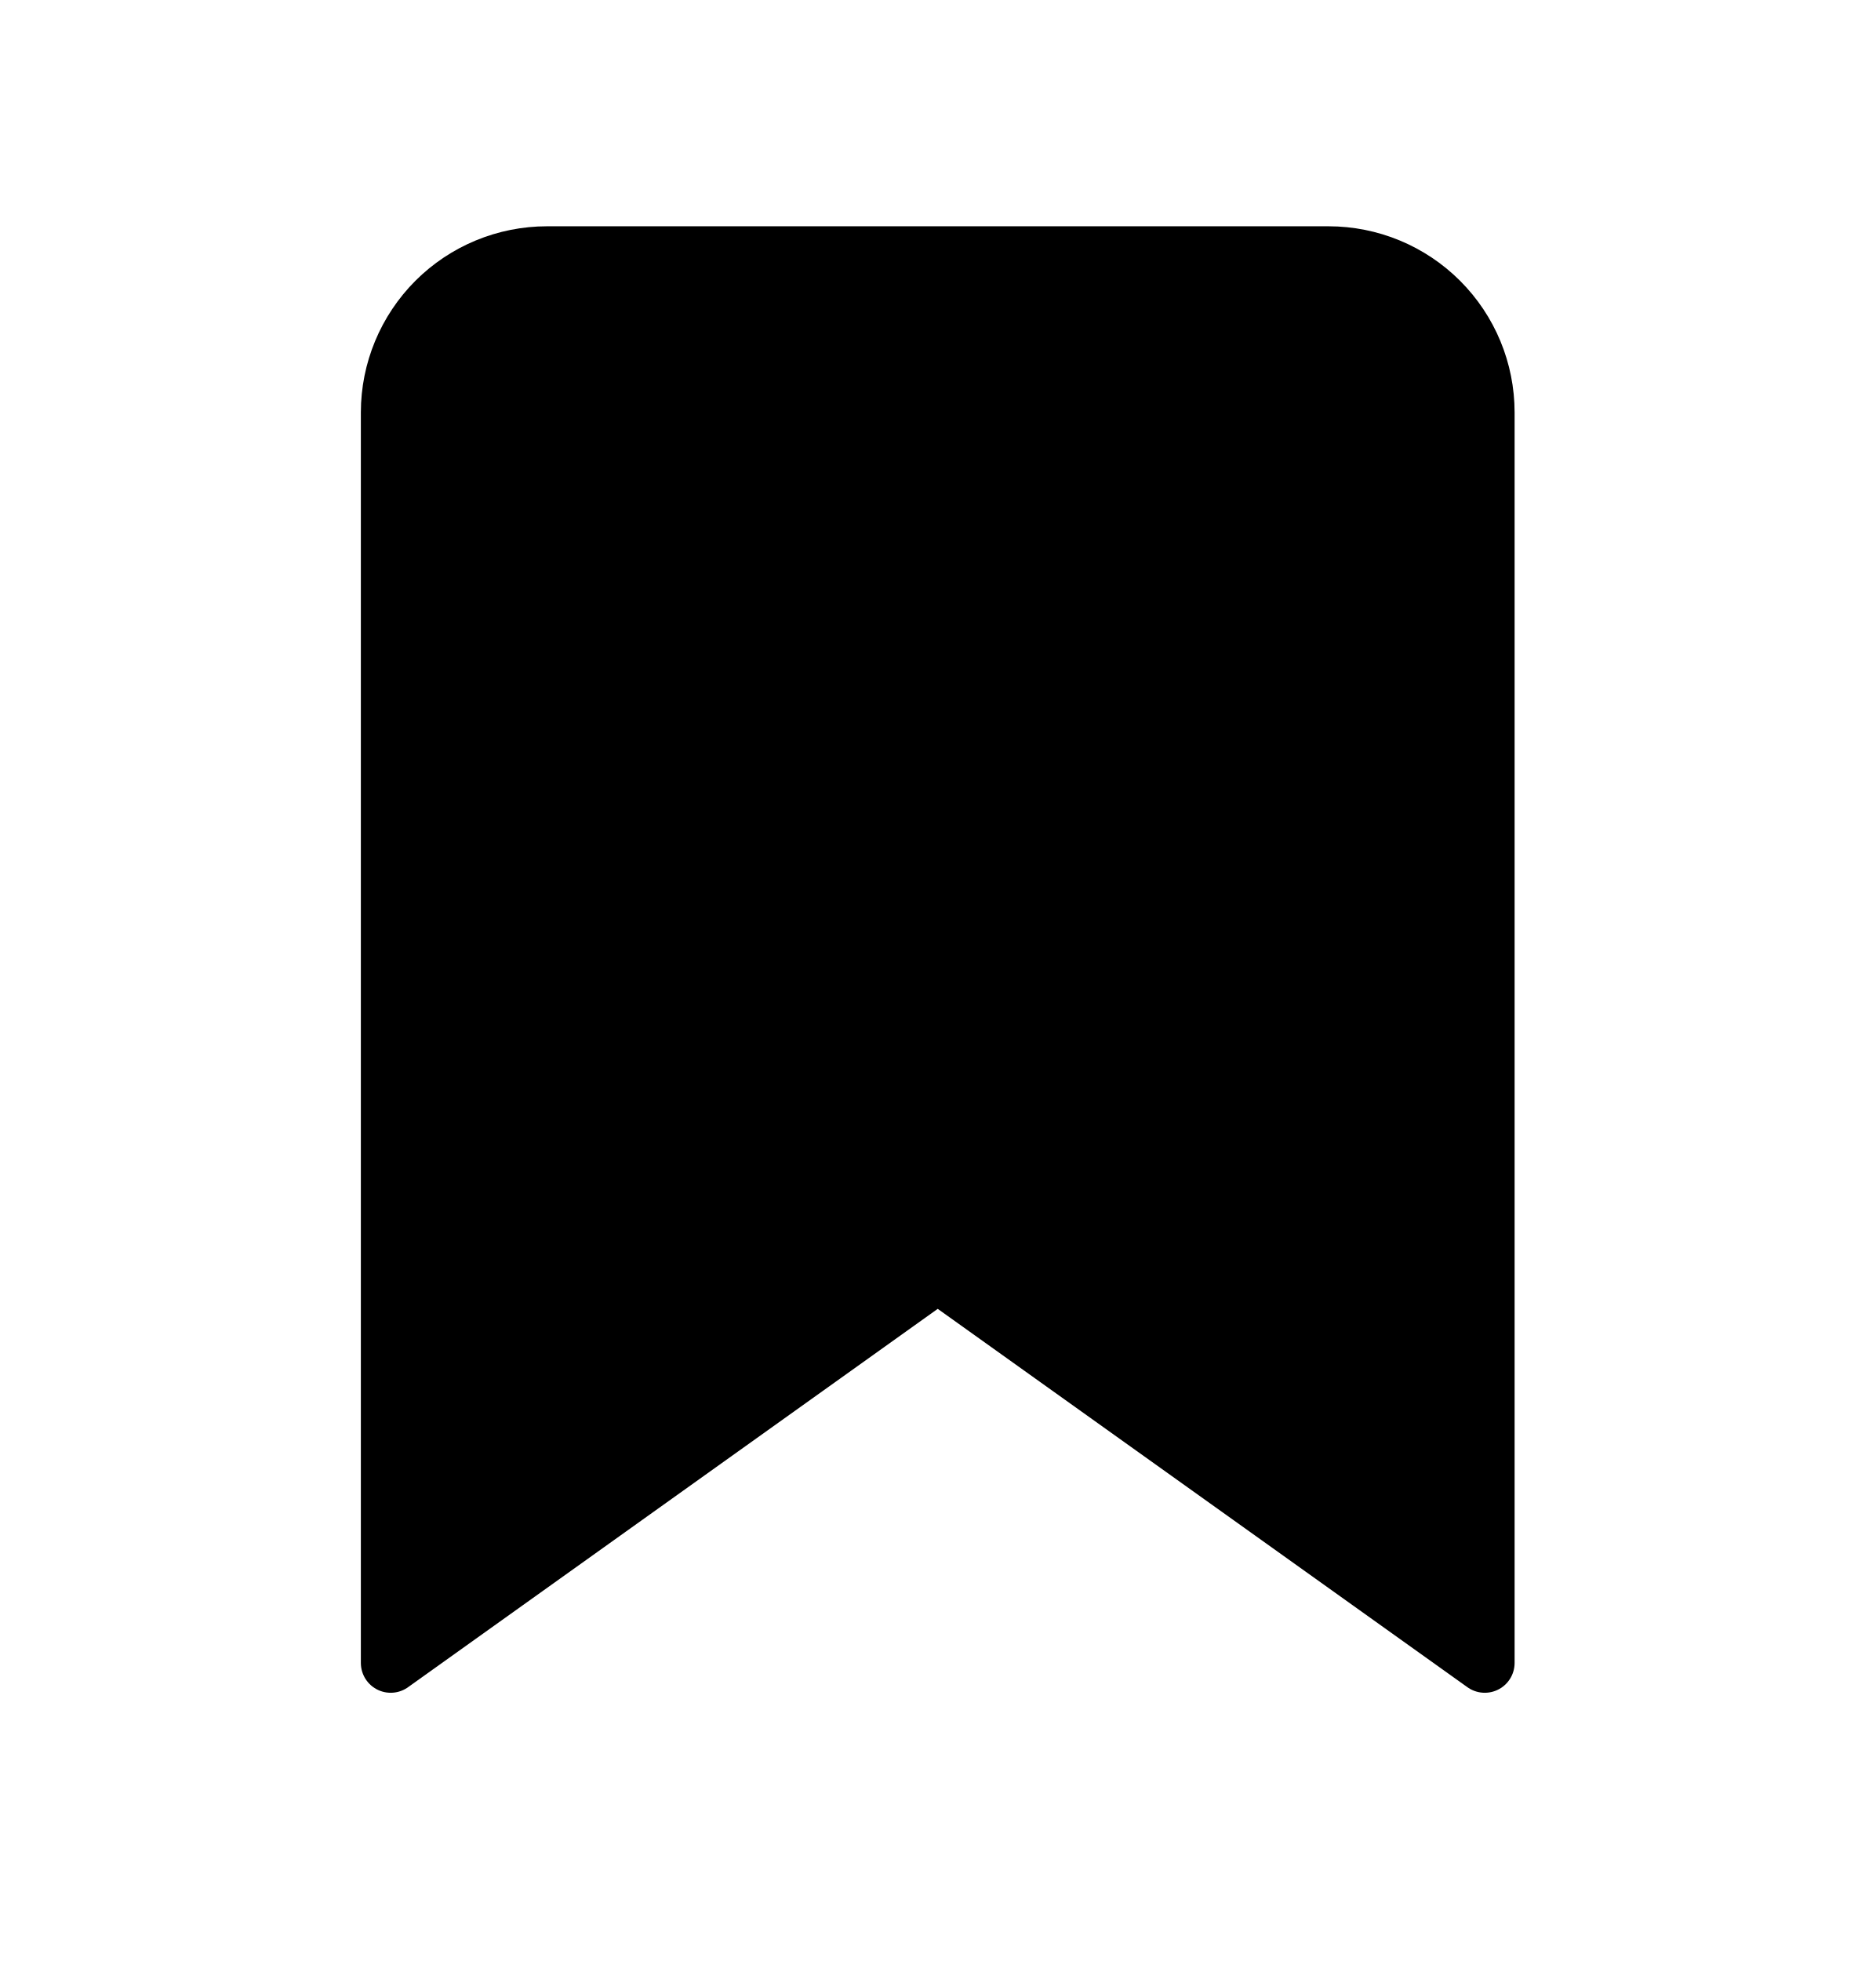
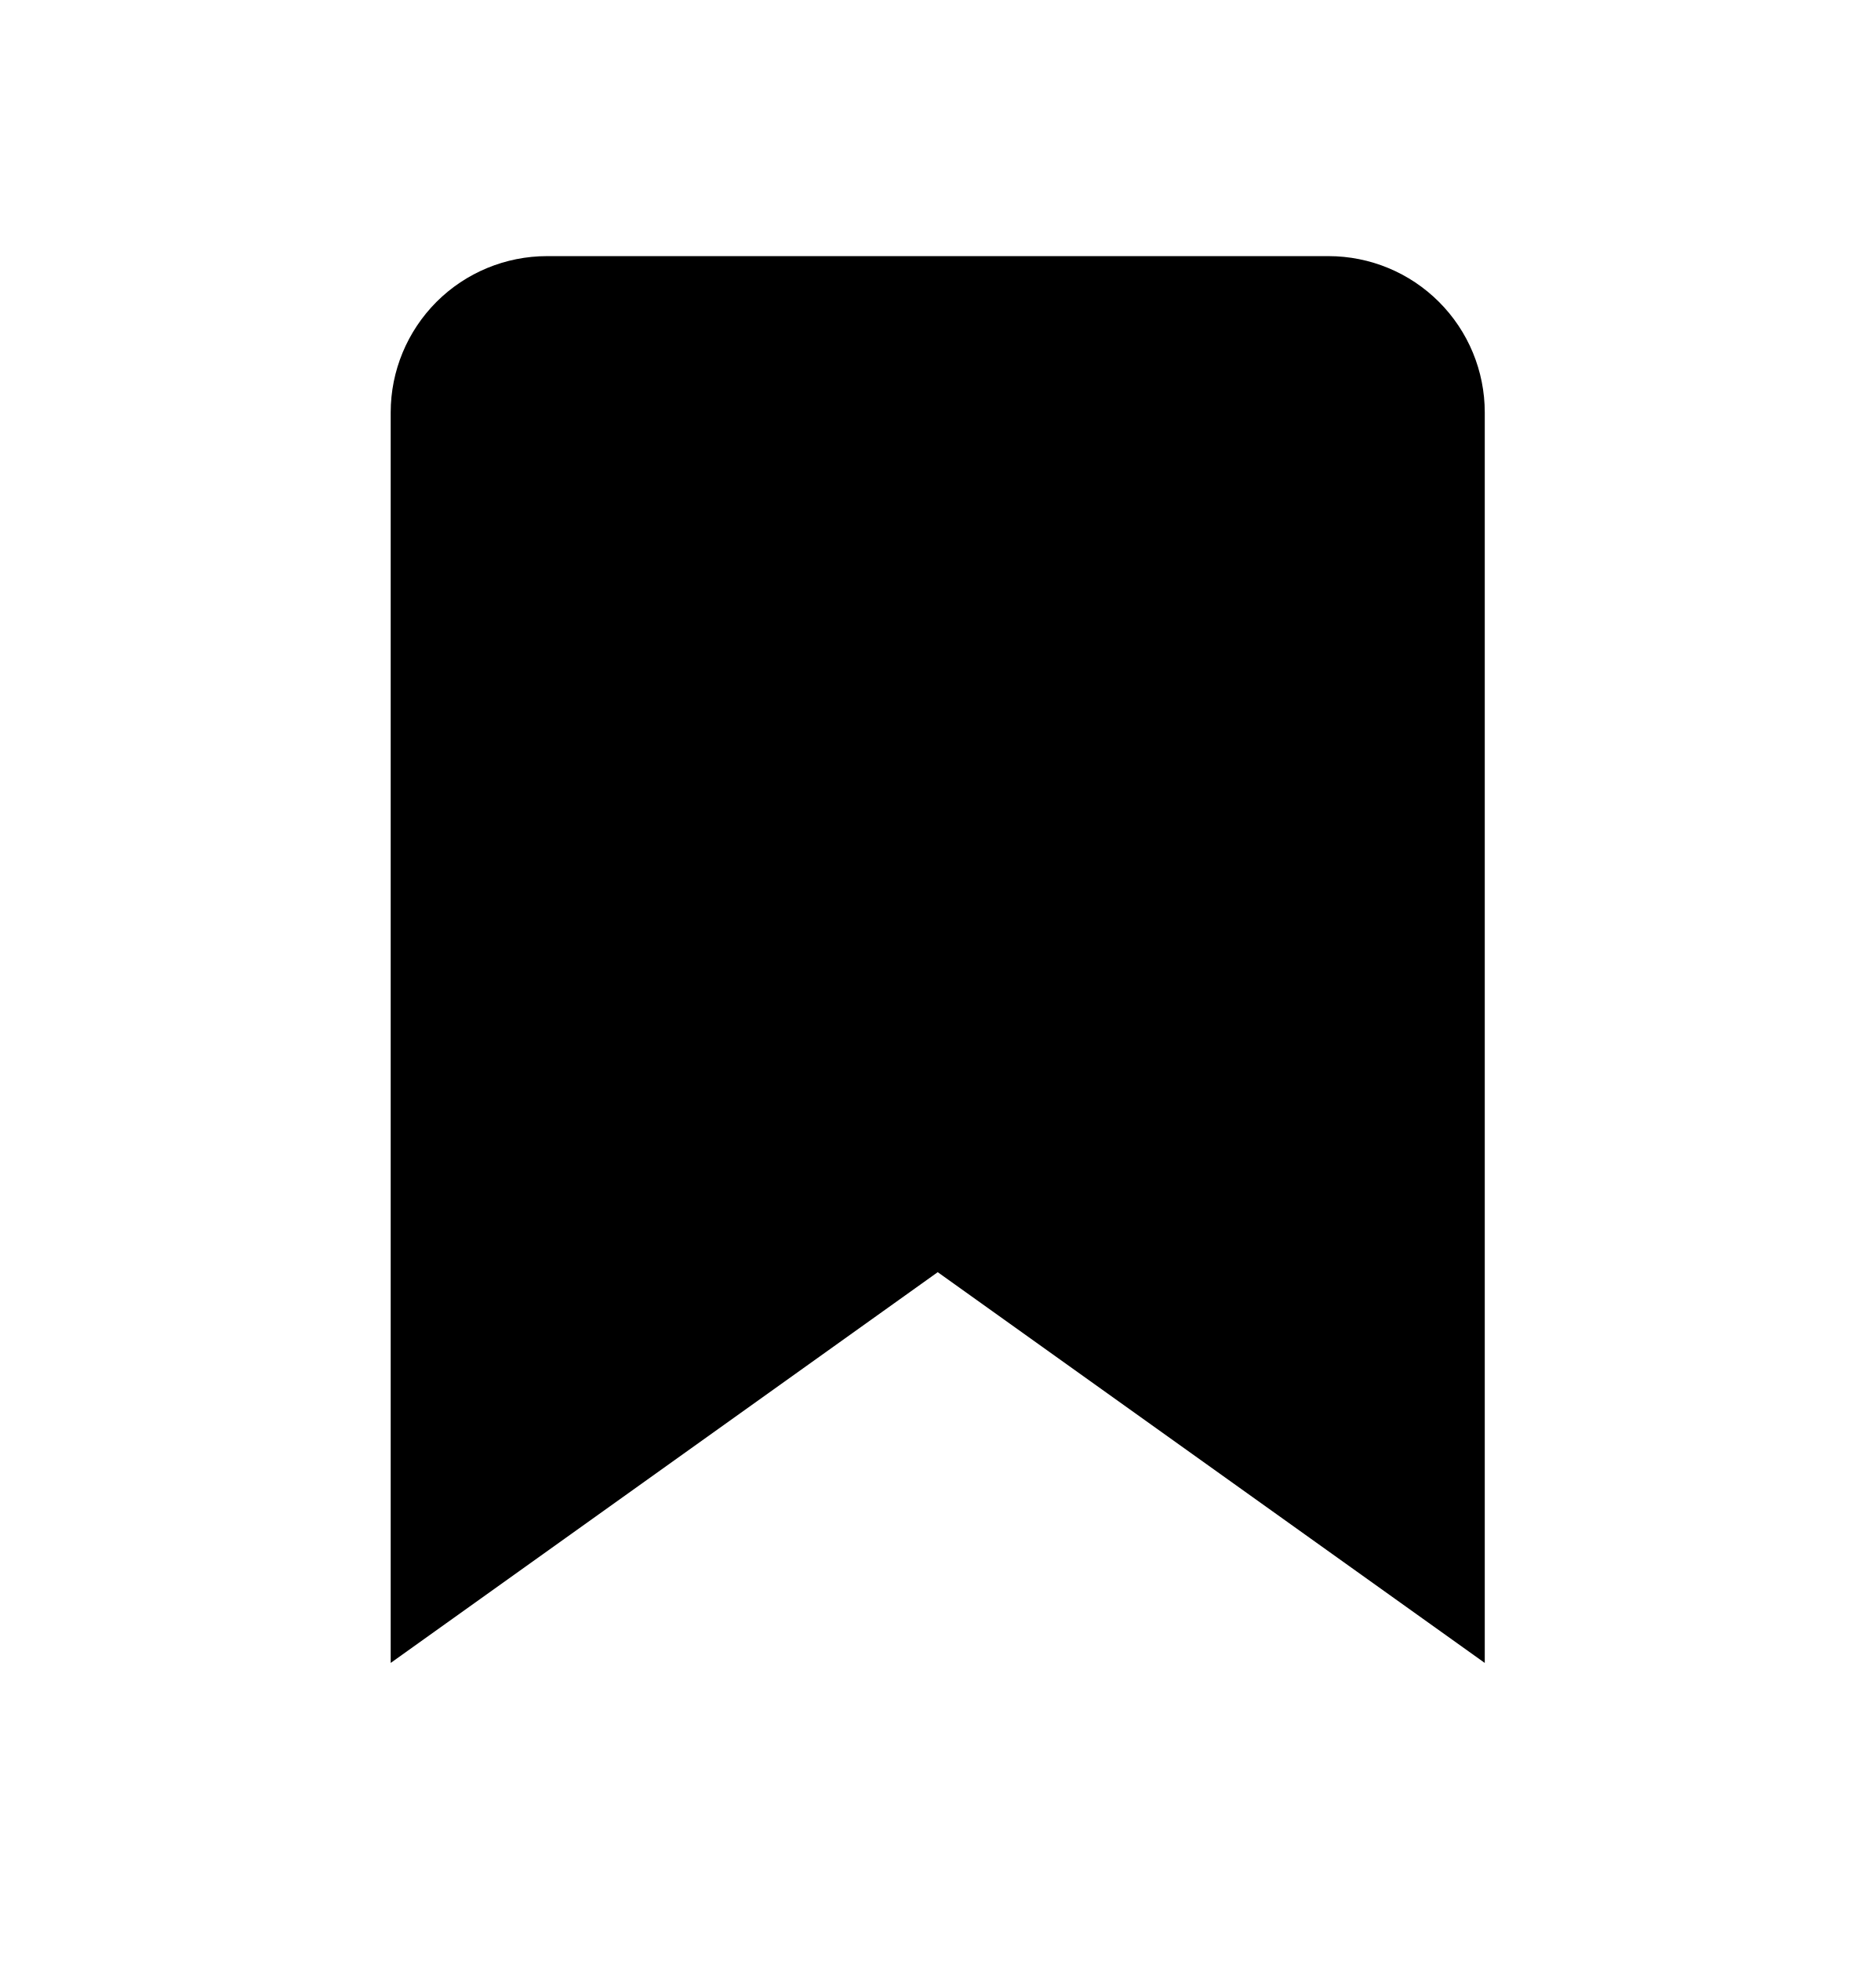
- <svg xmlns="http://www.w3.org/2000/svg" width="22" height="23" viewBox="0 0 22 23">
-   <path d="M17.417 19.504L11 14.921L4.583 19.504V4.837C4.583 4.351 4.777 3.885 5.12 3.541C5.464 3.197 5.931 3.004 6.417 3.004H15.584C16.07 3.004 16.536 3.197 16.88 3.541C17.224 3.885 17.417 4.351 17.417 4.837V19.504Z" fill="currentColor" stroke="currentColor" stroke-width="0.7" stroke-linecap="round" stroke-linejoin="round" />
+ <svg xmlns="http://www.w3.org/2000/svg" width="22" height="23" viewBox="0 0 22 23" fill="current">
+   <path d="M17.417 19.504L11 14.921L4.583 19.504V4.837C4.583 4.351 4.777 3.885 5.12 3.541C5.464 3.197 5.931 3.004 6.417 3.004H15.584C16.07 3.004 16.536 3.197 16.88 3.541C17.224 3.885 17.417 4.351 17.417 4.837V19.504Z" fill="current" stroke="current" stroke-width="0.7" stroke-linecap="round" stroke-linejoin="round" />
</svg>
